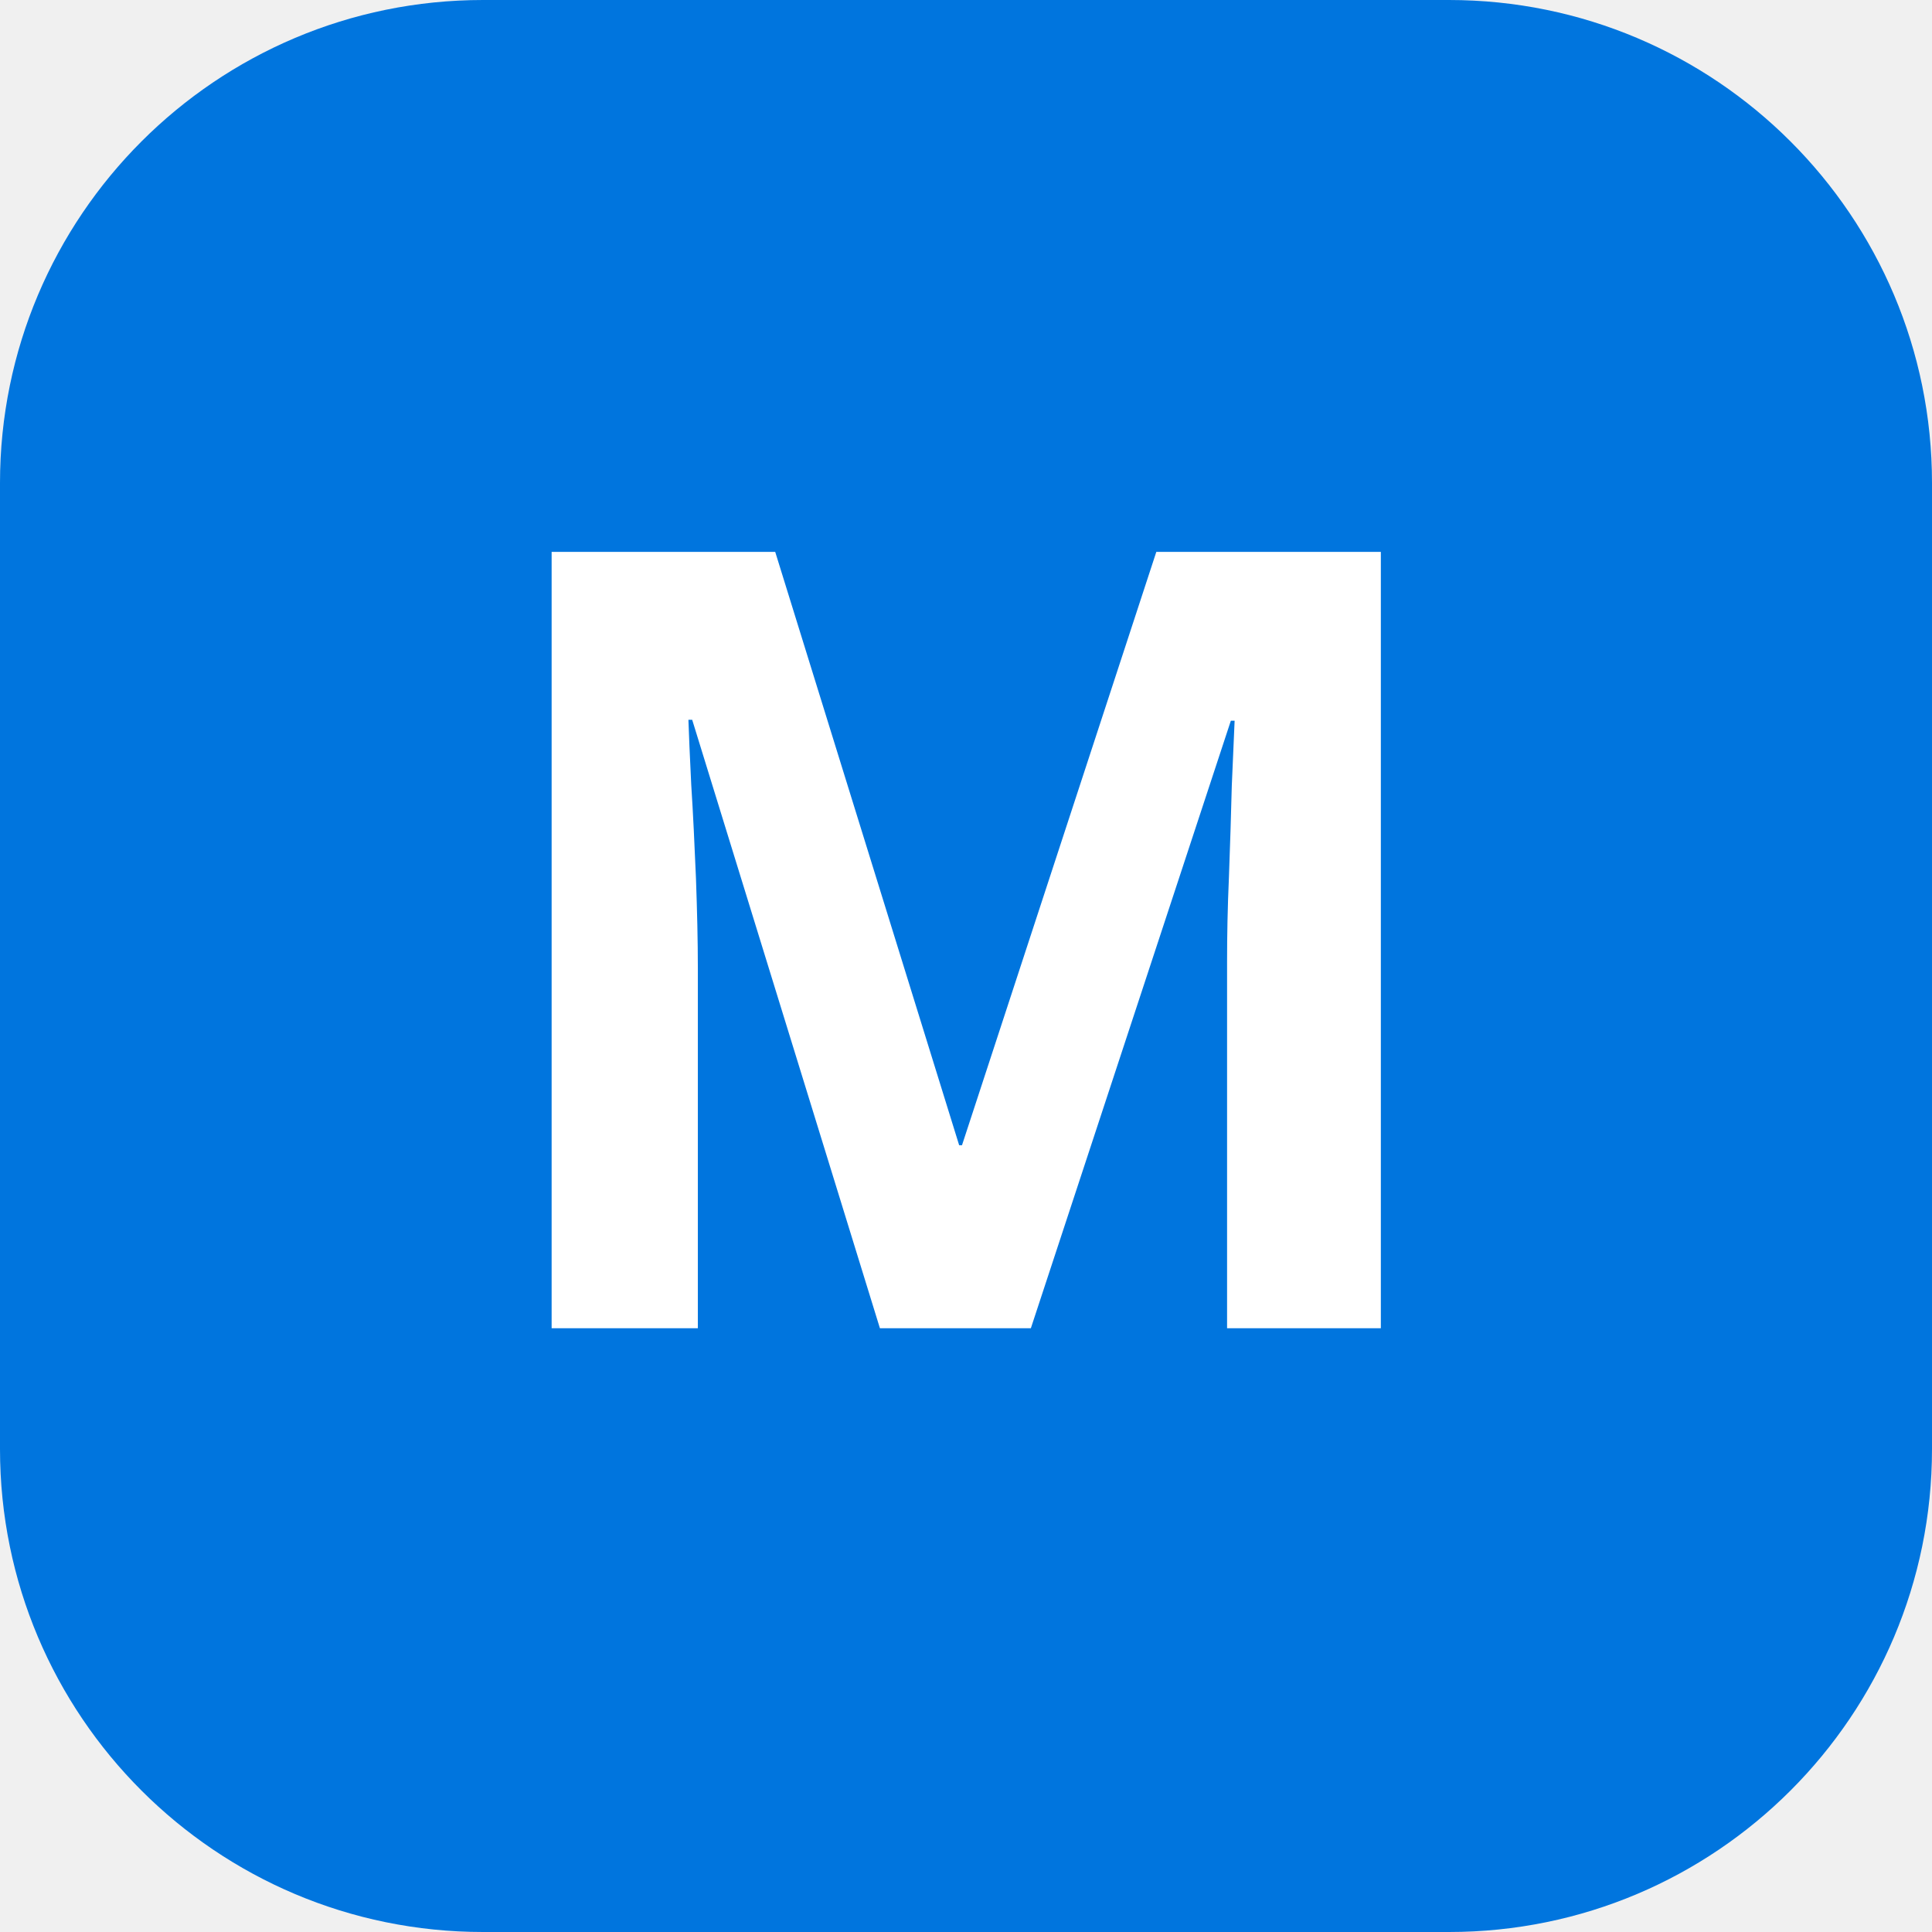
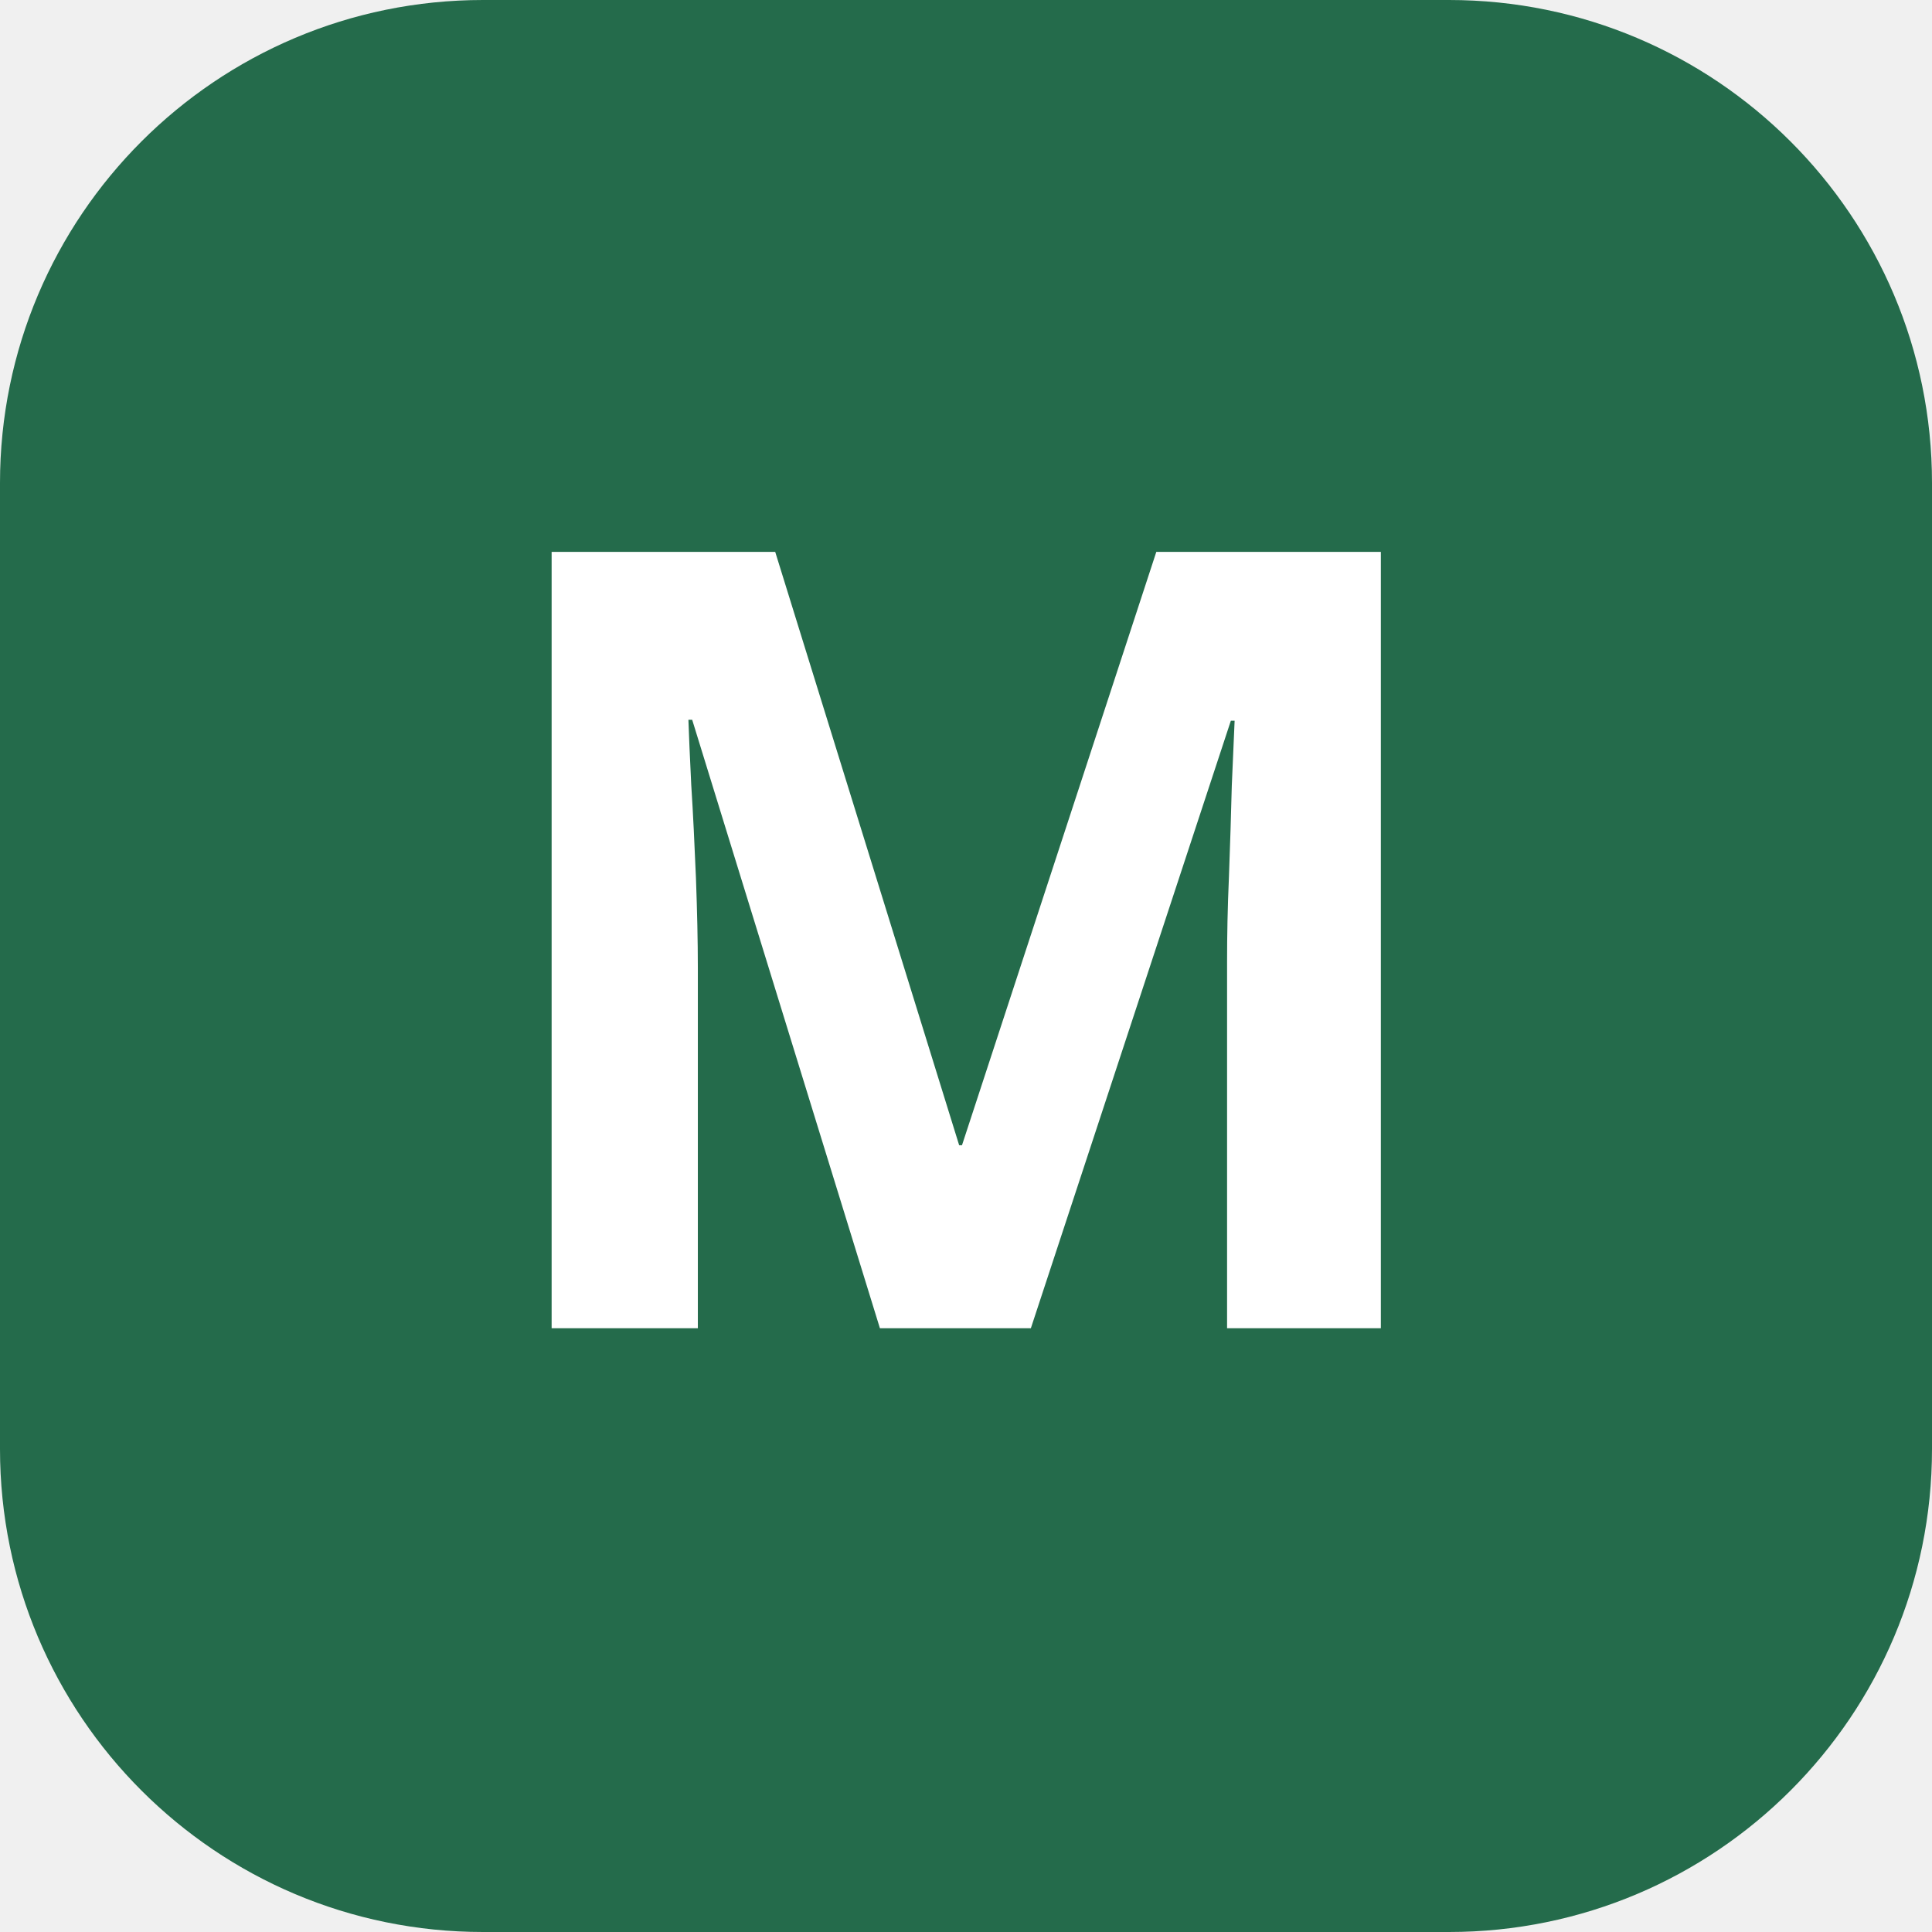
<svg xmlns="http://www.w3.org/2000/svg" viewBox="0 0 32 32">
-   <rect width="32" height="32" rx="8" fill="#0075de" />
+   <rect width="32" height="32" rx="8" fill="#246B4B" />
  <text x="16" y="22" font-family="system-ui, sans-serif" font-size="18" font-weight="900" fill="white" text-anchor="middle">M</text>
</svg>
